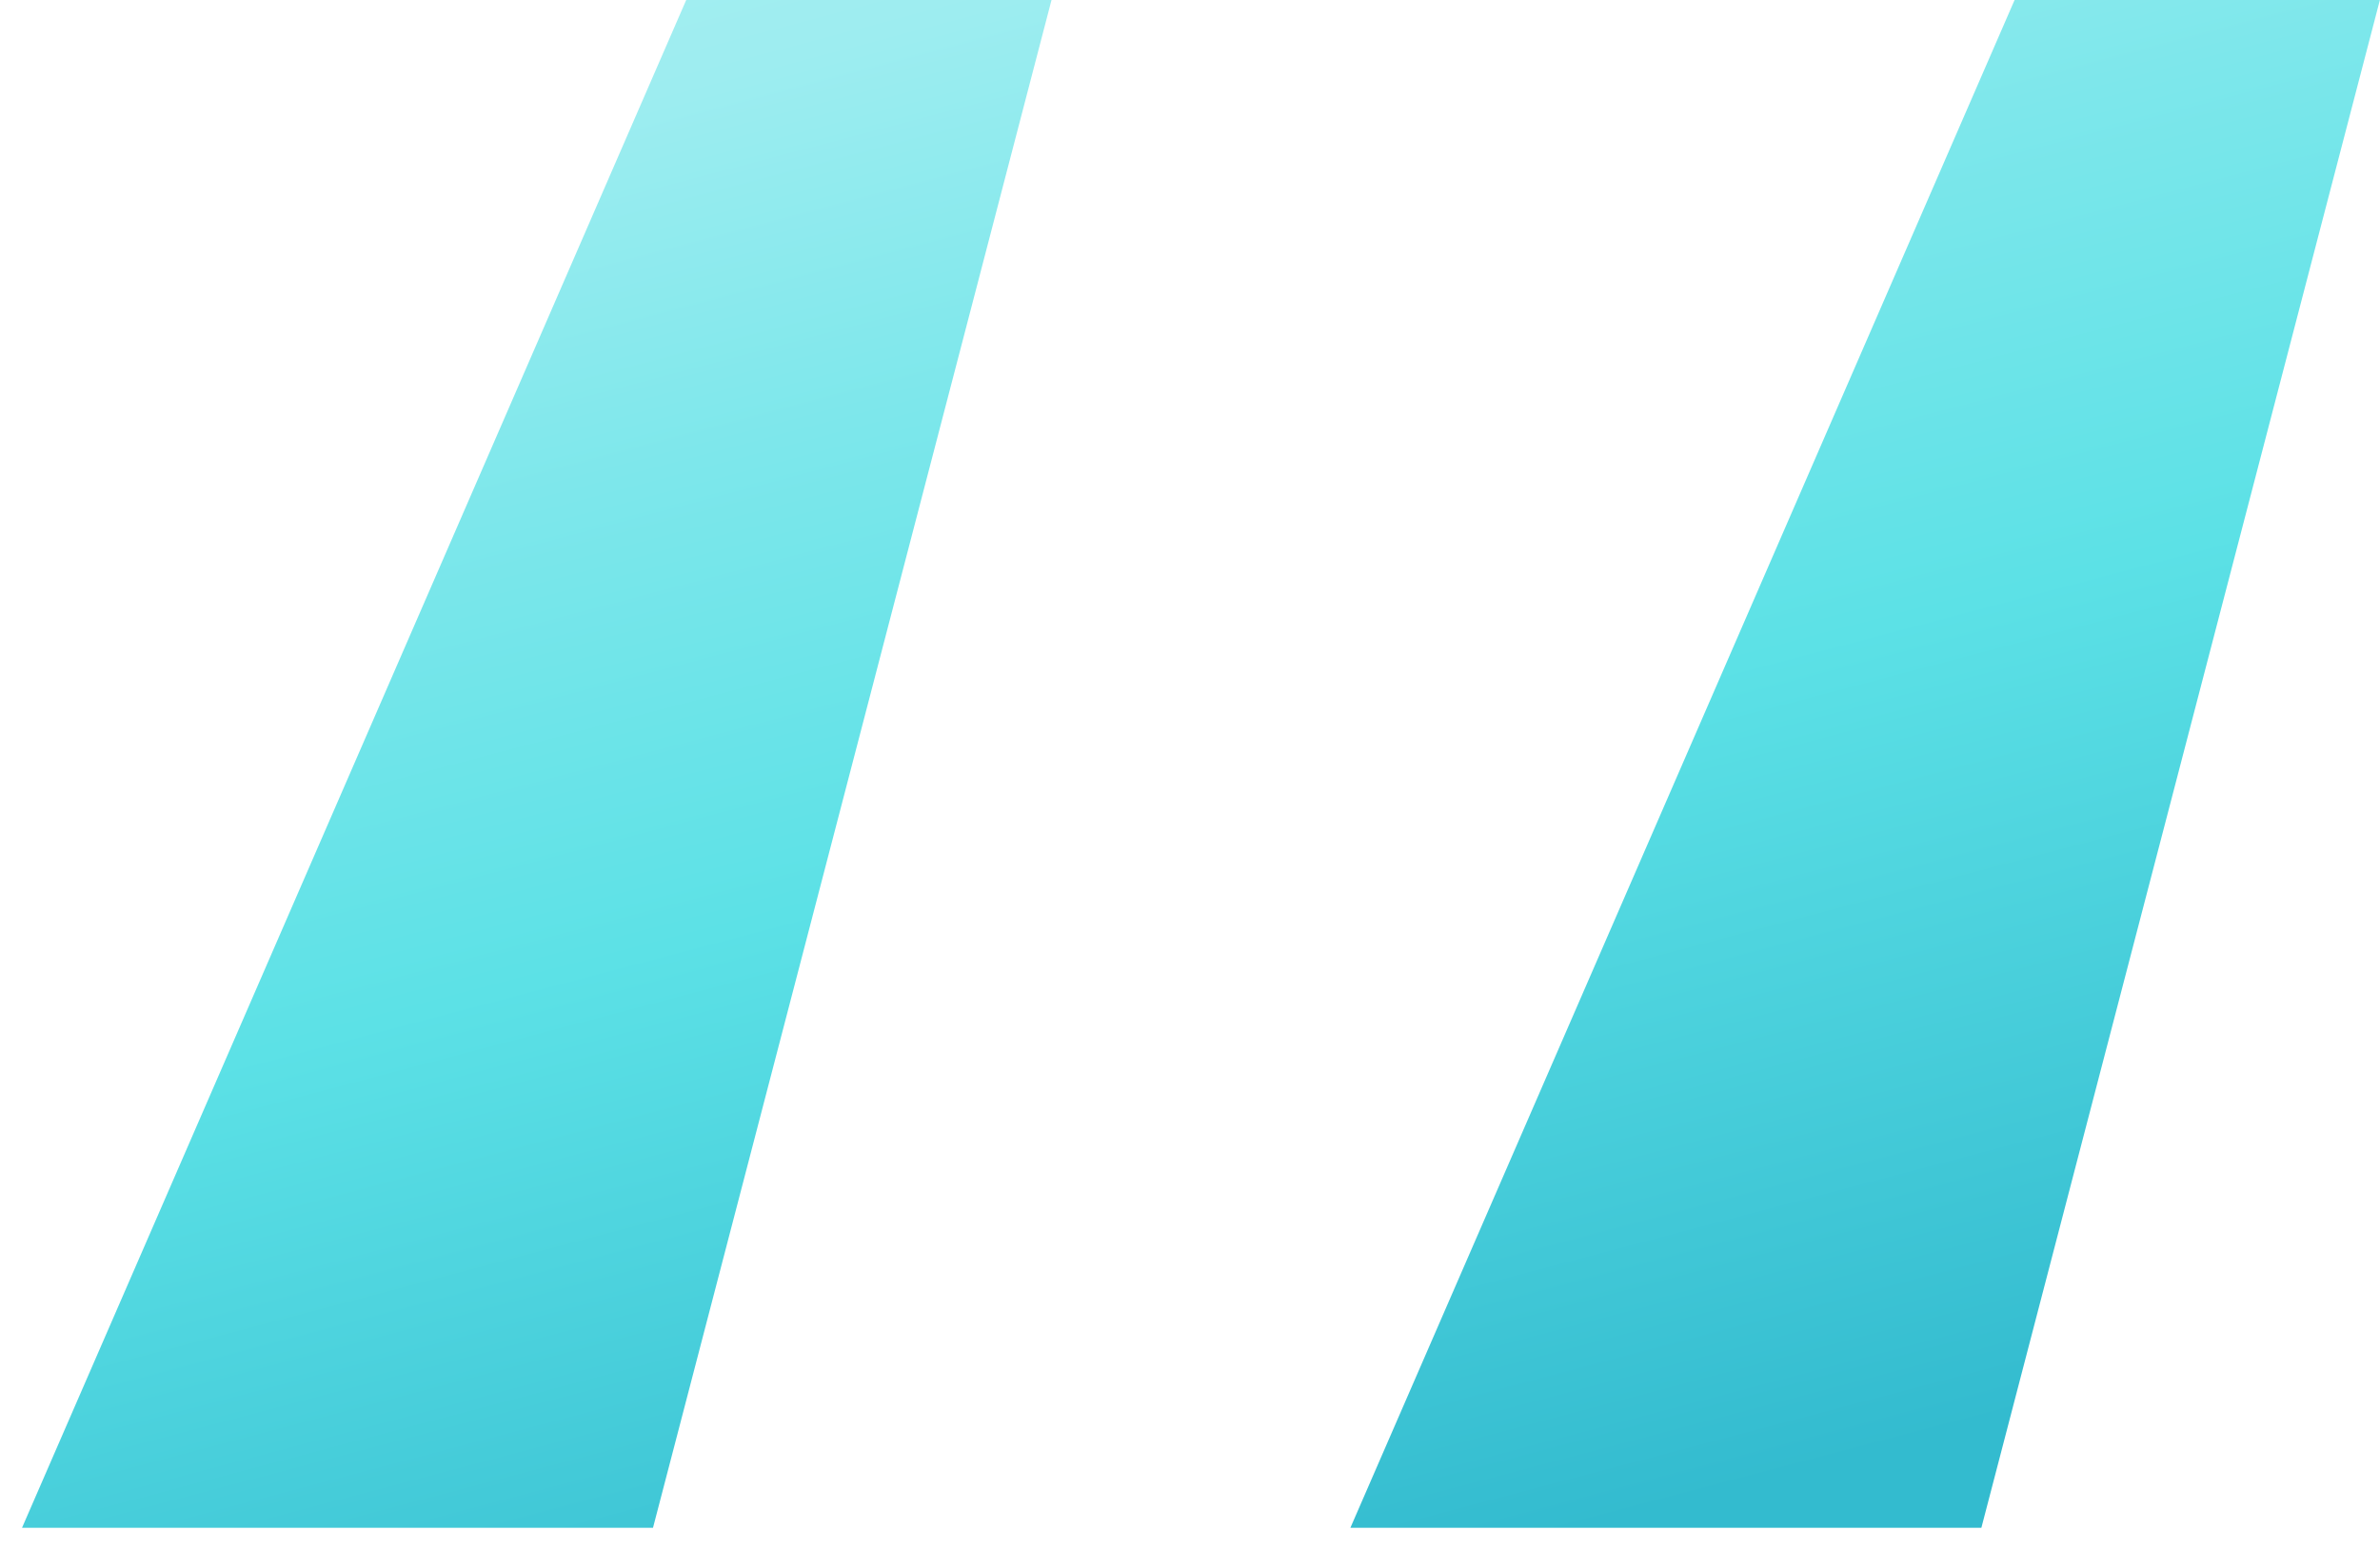
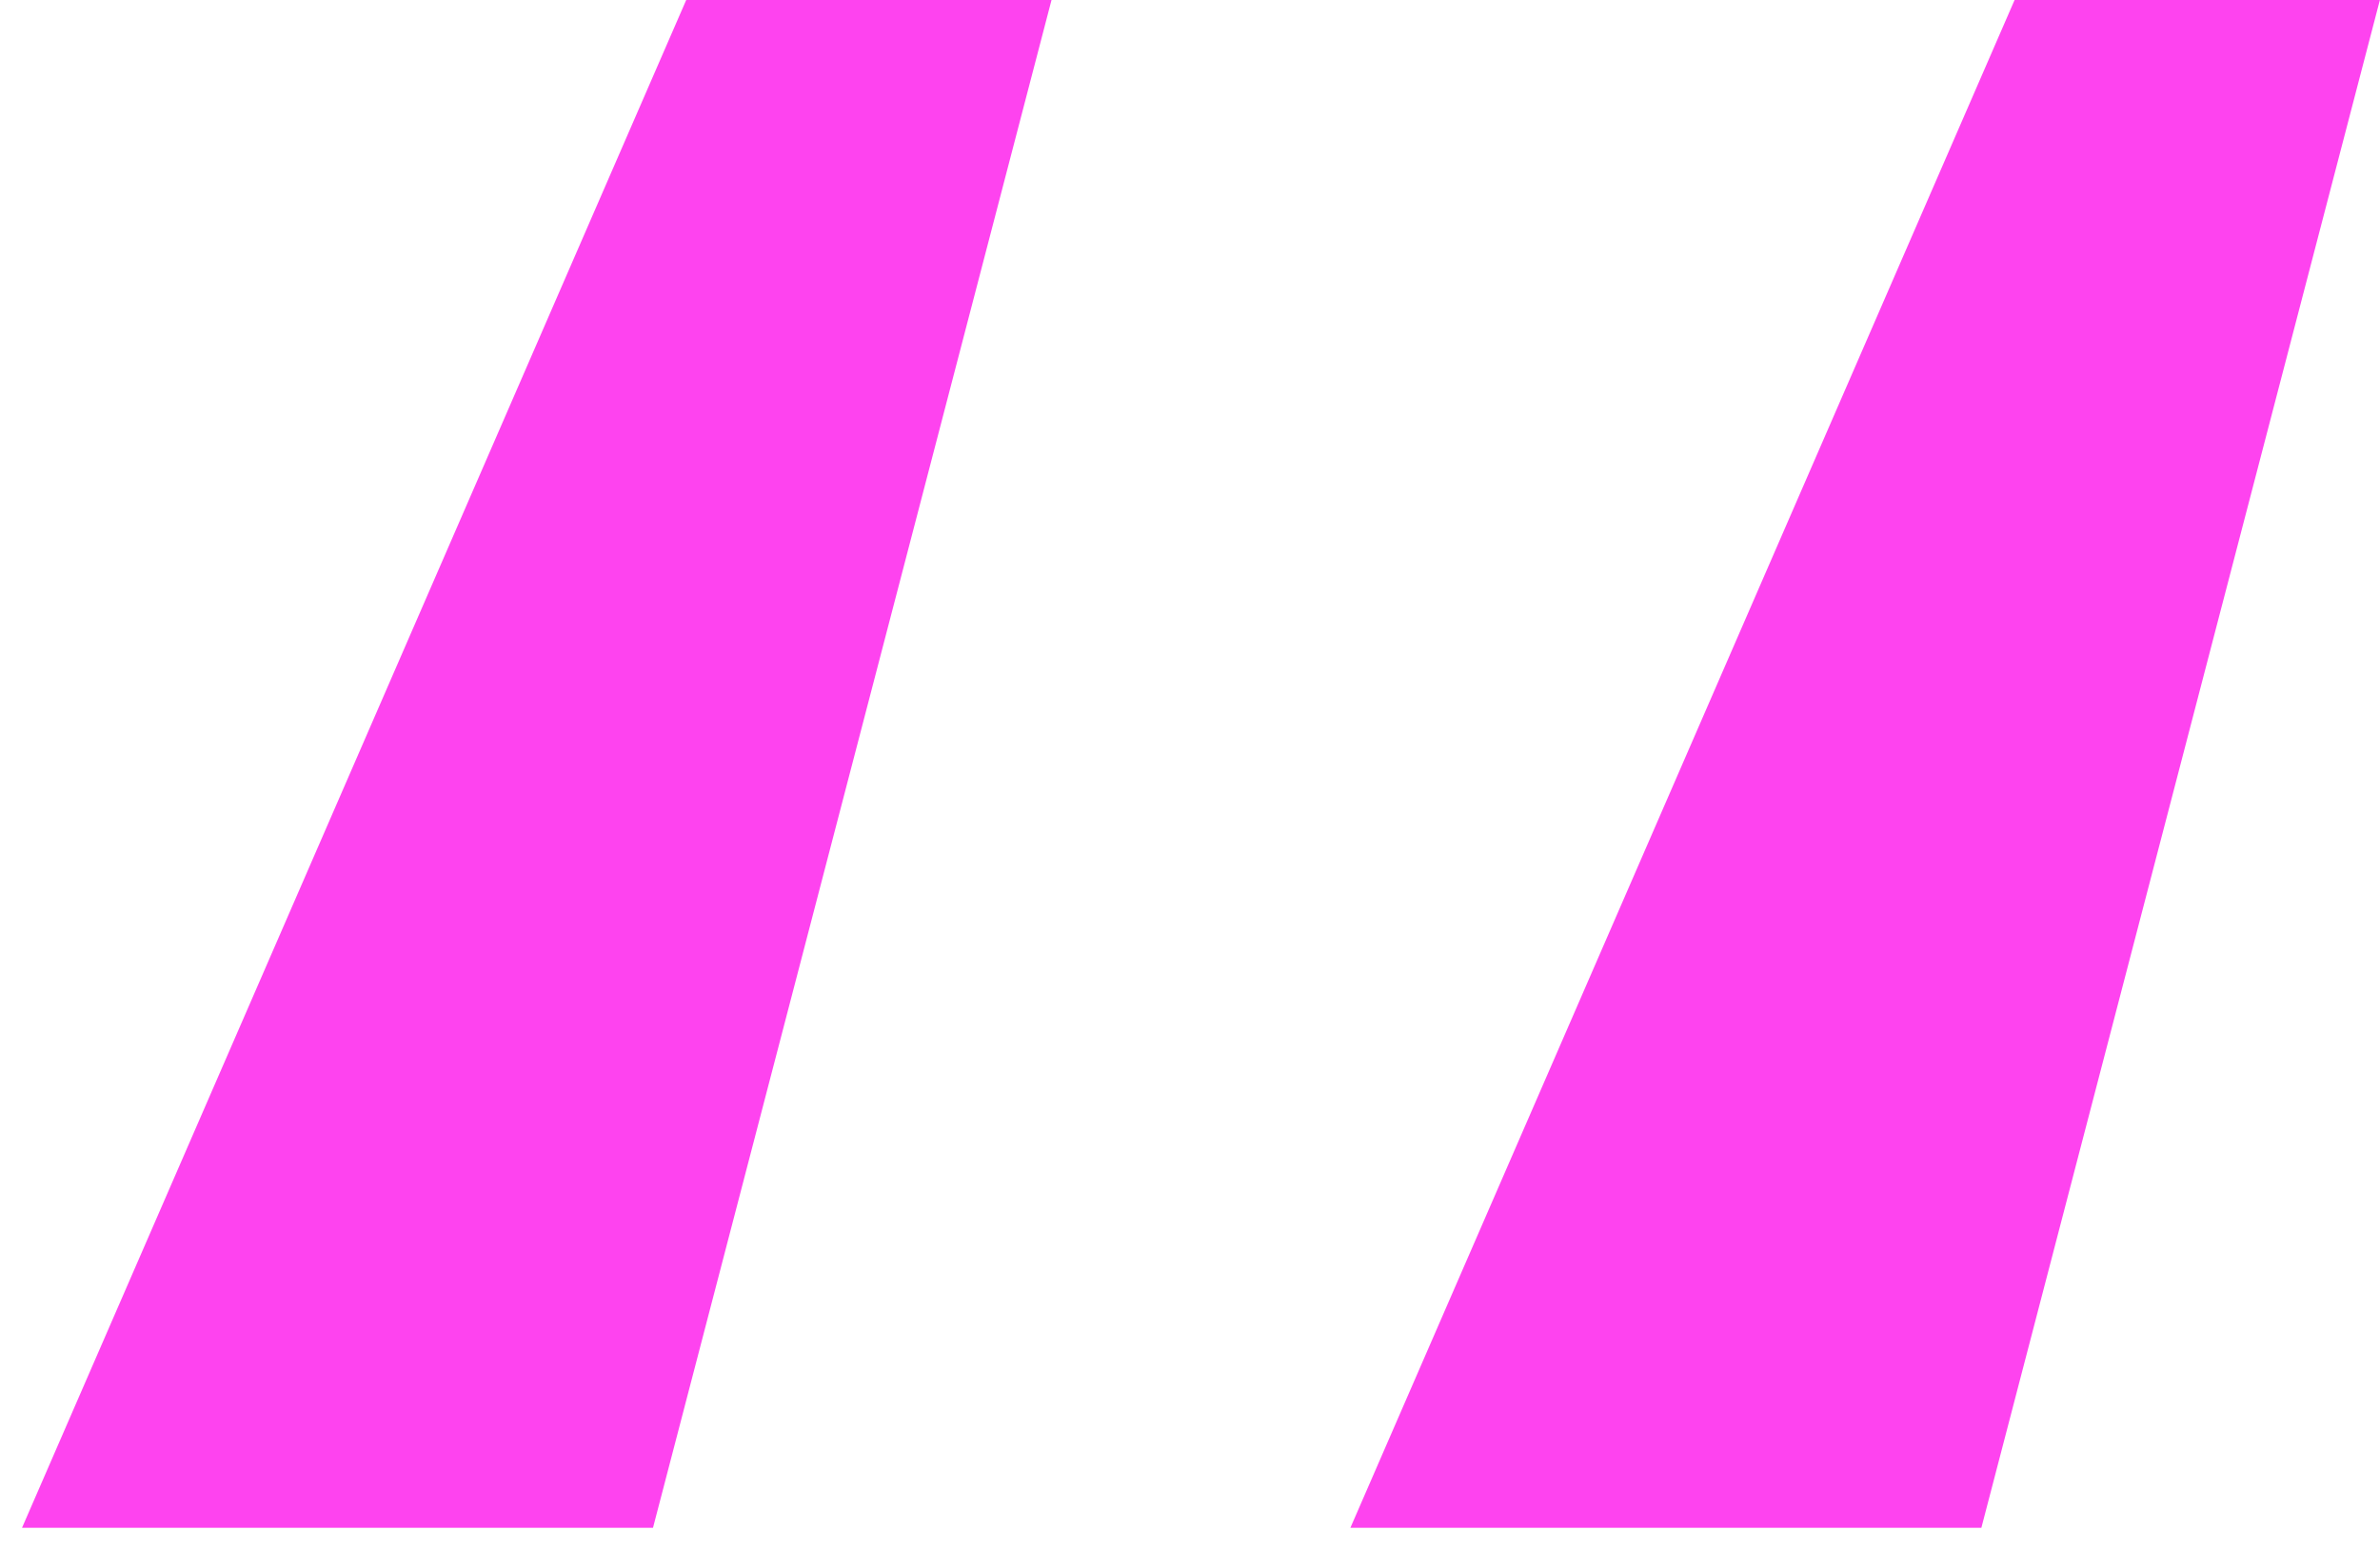
<svg xmlns="http://www.w3.org/2000/svg" width="43" height="28" viewBox="0 0 43 28" fill="none">
-   <path d="M11.798 27.6L18.998 0H12.398L0.398 27.6H11.798ZM35.798 27.6L42.998 0H36.398L24.398 27.6H35.798Z" fill="url(#paint0_linear_310_509)" />
-   <defs>
-     <linearGradient id="paint0_linear_310_509" x1="28.861" y1="-24.797" x2="41.794" y2="24.147" gradientUnits="userSpaceOnUse">
-       <stop offset="0.009" stop-color="#DEF9FA" />
-       <stop offset="0.172" stop-color="#BEF3F5" />
-       <stop offset="0.42" stop-color="#9DEDF0" />
-       <stop offset="0.551" stop-color="#7DE7EB" />
-       <stop offset="0.715" stop-color="#5CE1E6" />
-       <stop offset="1" stop-color="#33BBCF" />
+   <path d="M11.798 27.6L18.998 0H12.398L0.398 27.6H11.798ZM35.798 27.6L42.998 0H36.398L24.398 27.6H35.798Z" fill="#fe43ef" />
+   <defs fill="#FE4365">
+     <linearGradient id="paint0_linear_310_509" x1="28.861" y1="-24.797" x2="41.794" y2="24.147" gradientUnits="userSpaceOnUse" fill="#FE4365">
+       <stop offset="0.009" stop-color="#C8C8A9" fill="#FE4365" />
+       <stop offset="0.172" stop-color="#83AF9B" fill="#FE4365" />
+       <stop offset="0.42" stop-color="#83AF9B" fill="#FE4365" />
+       <stop offset="0.551" stop-color="#83AF9B" fill="#FE4365" />
+       <stop offset="0.715" stop-color="#83AF9B" fill="#FE4365" />
+       <stop offset="1" stop-color="#83AF9B" fill="#FE4365" />
    </linearGradient>
  </defs>
</svg>
